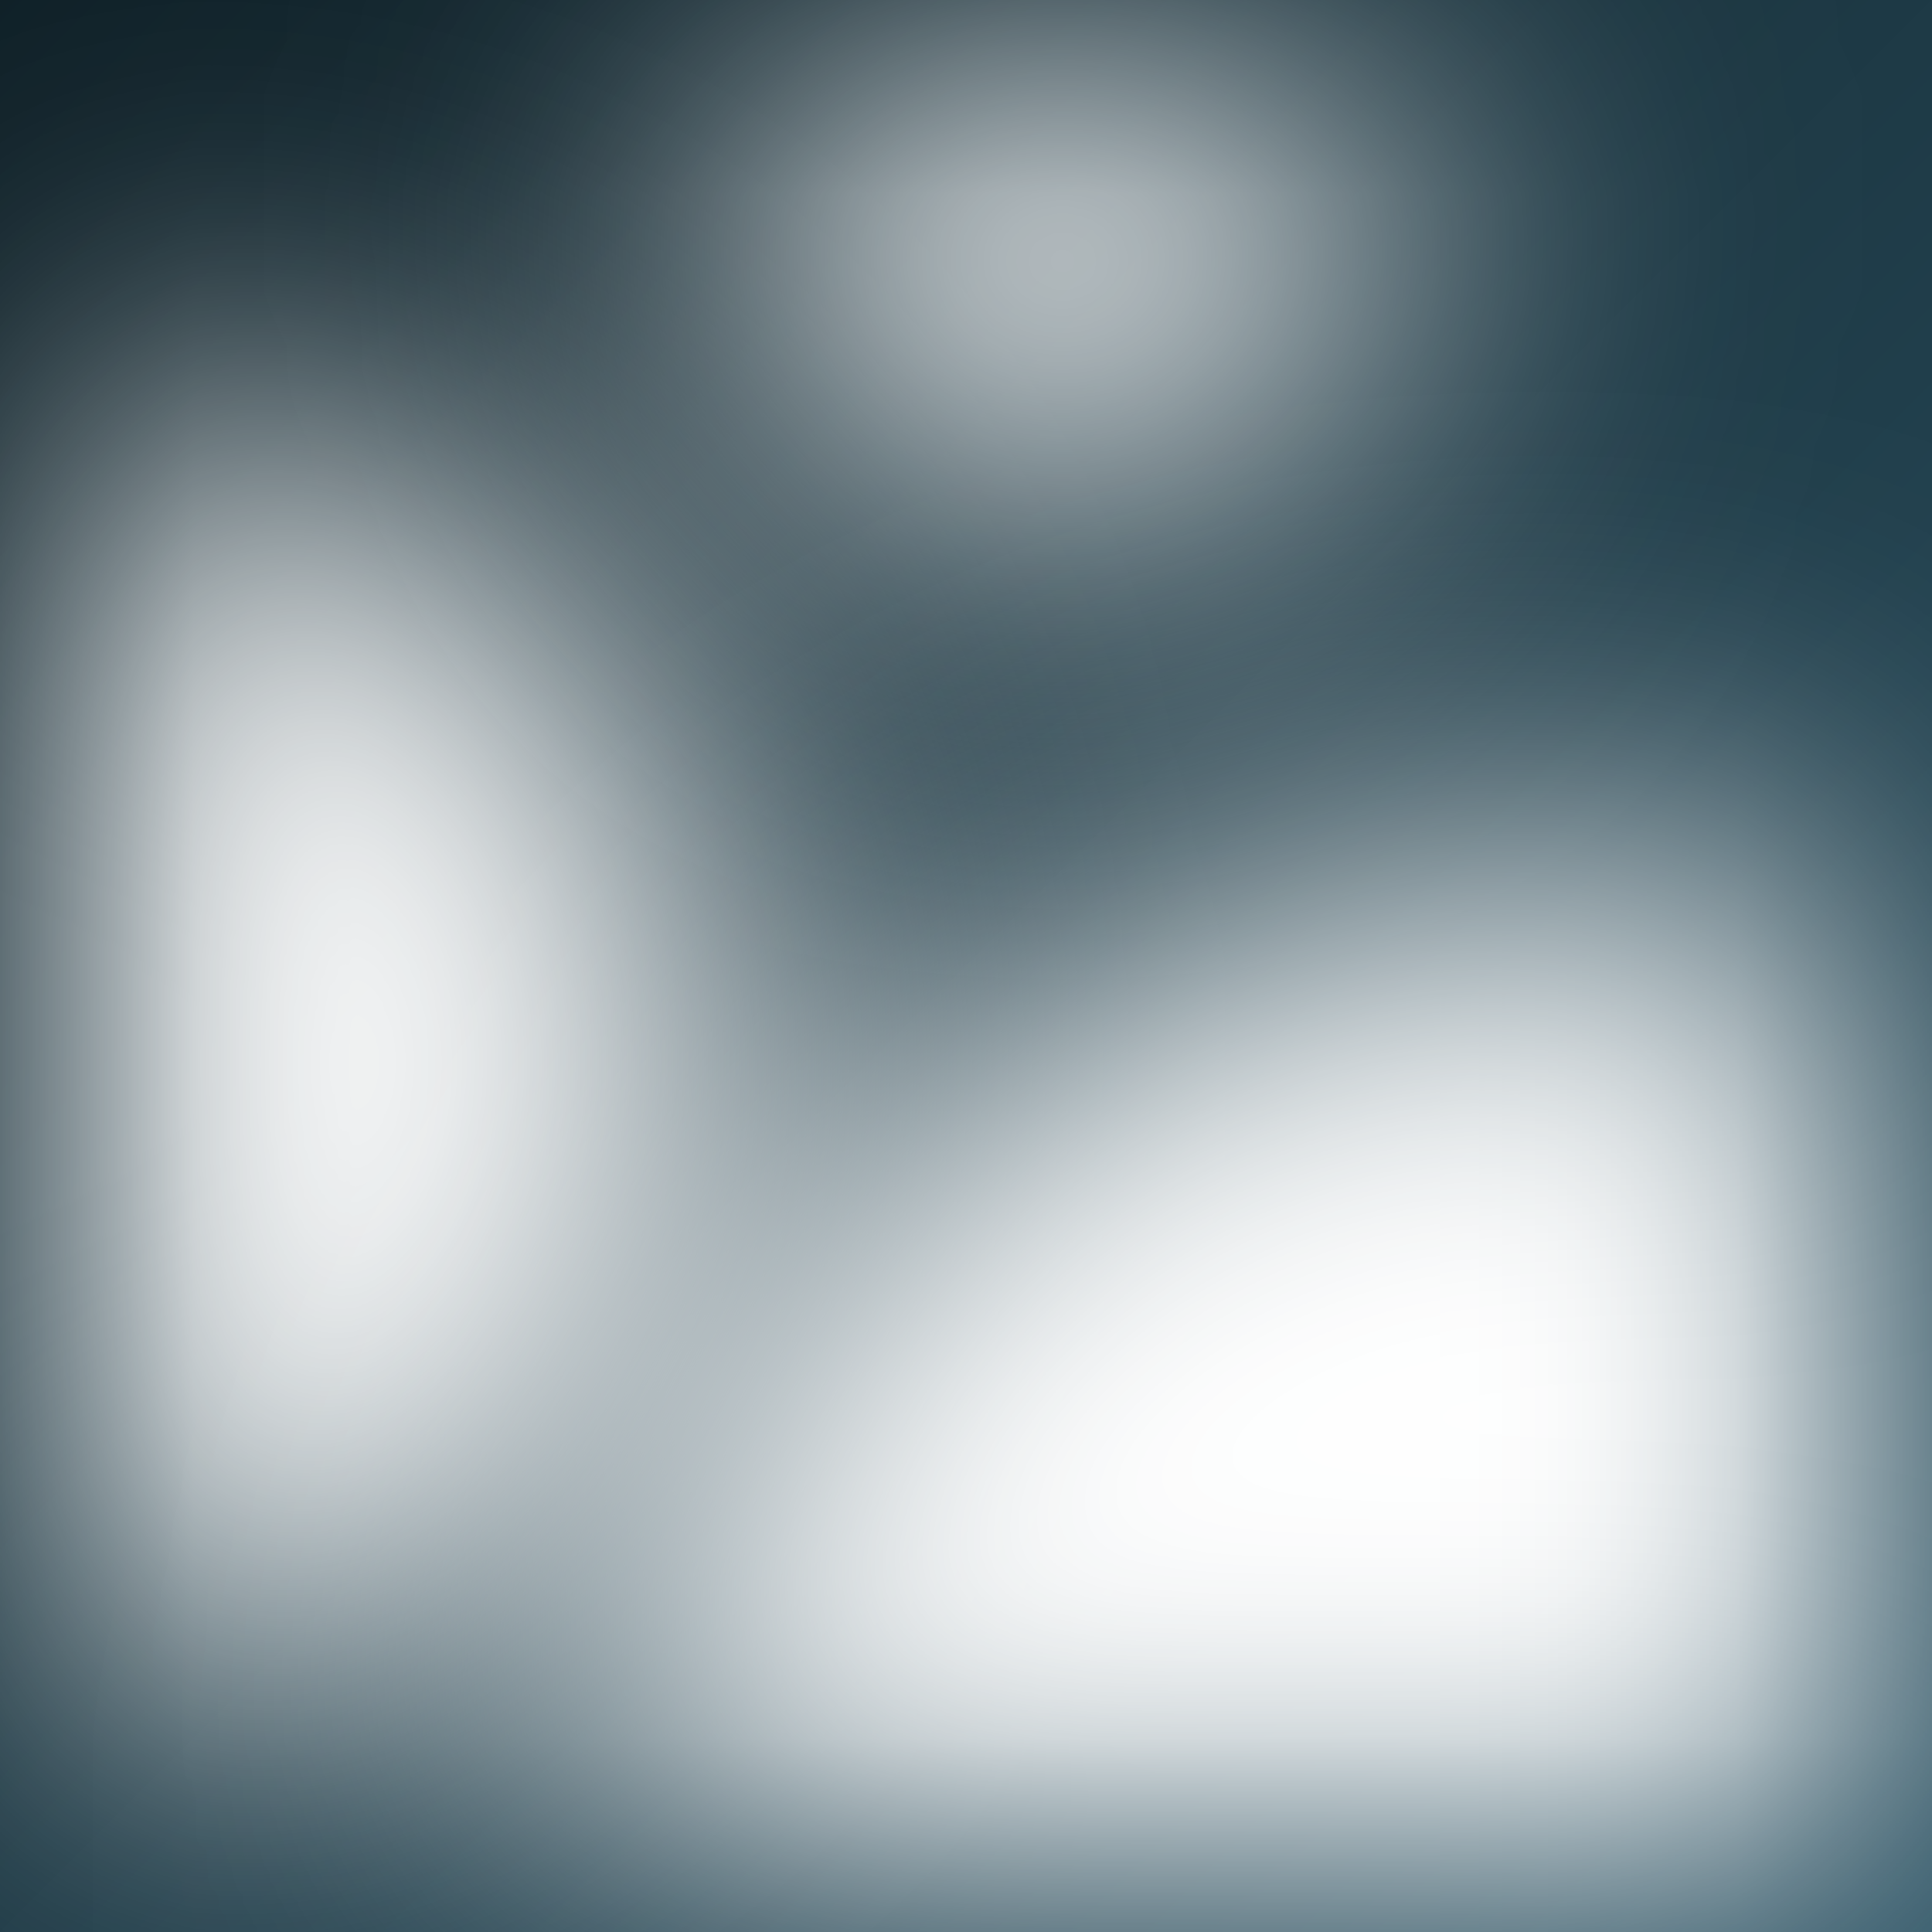
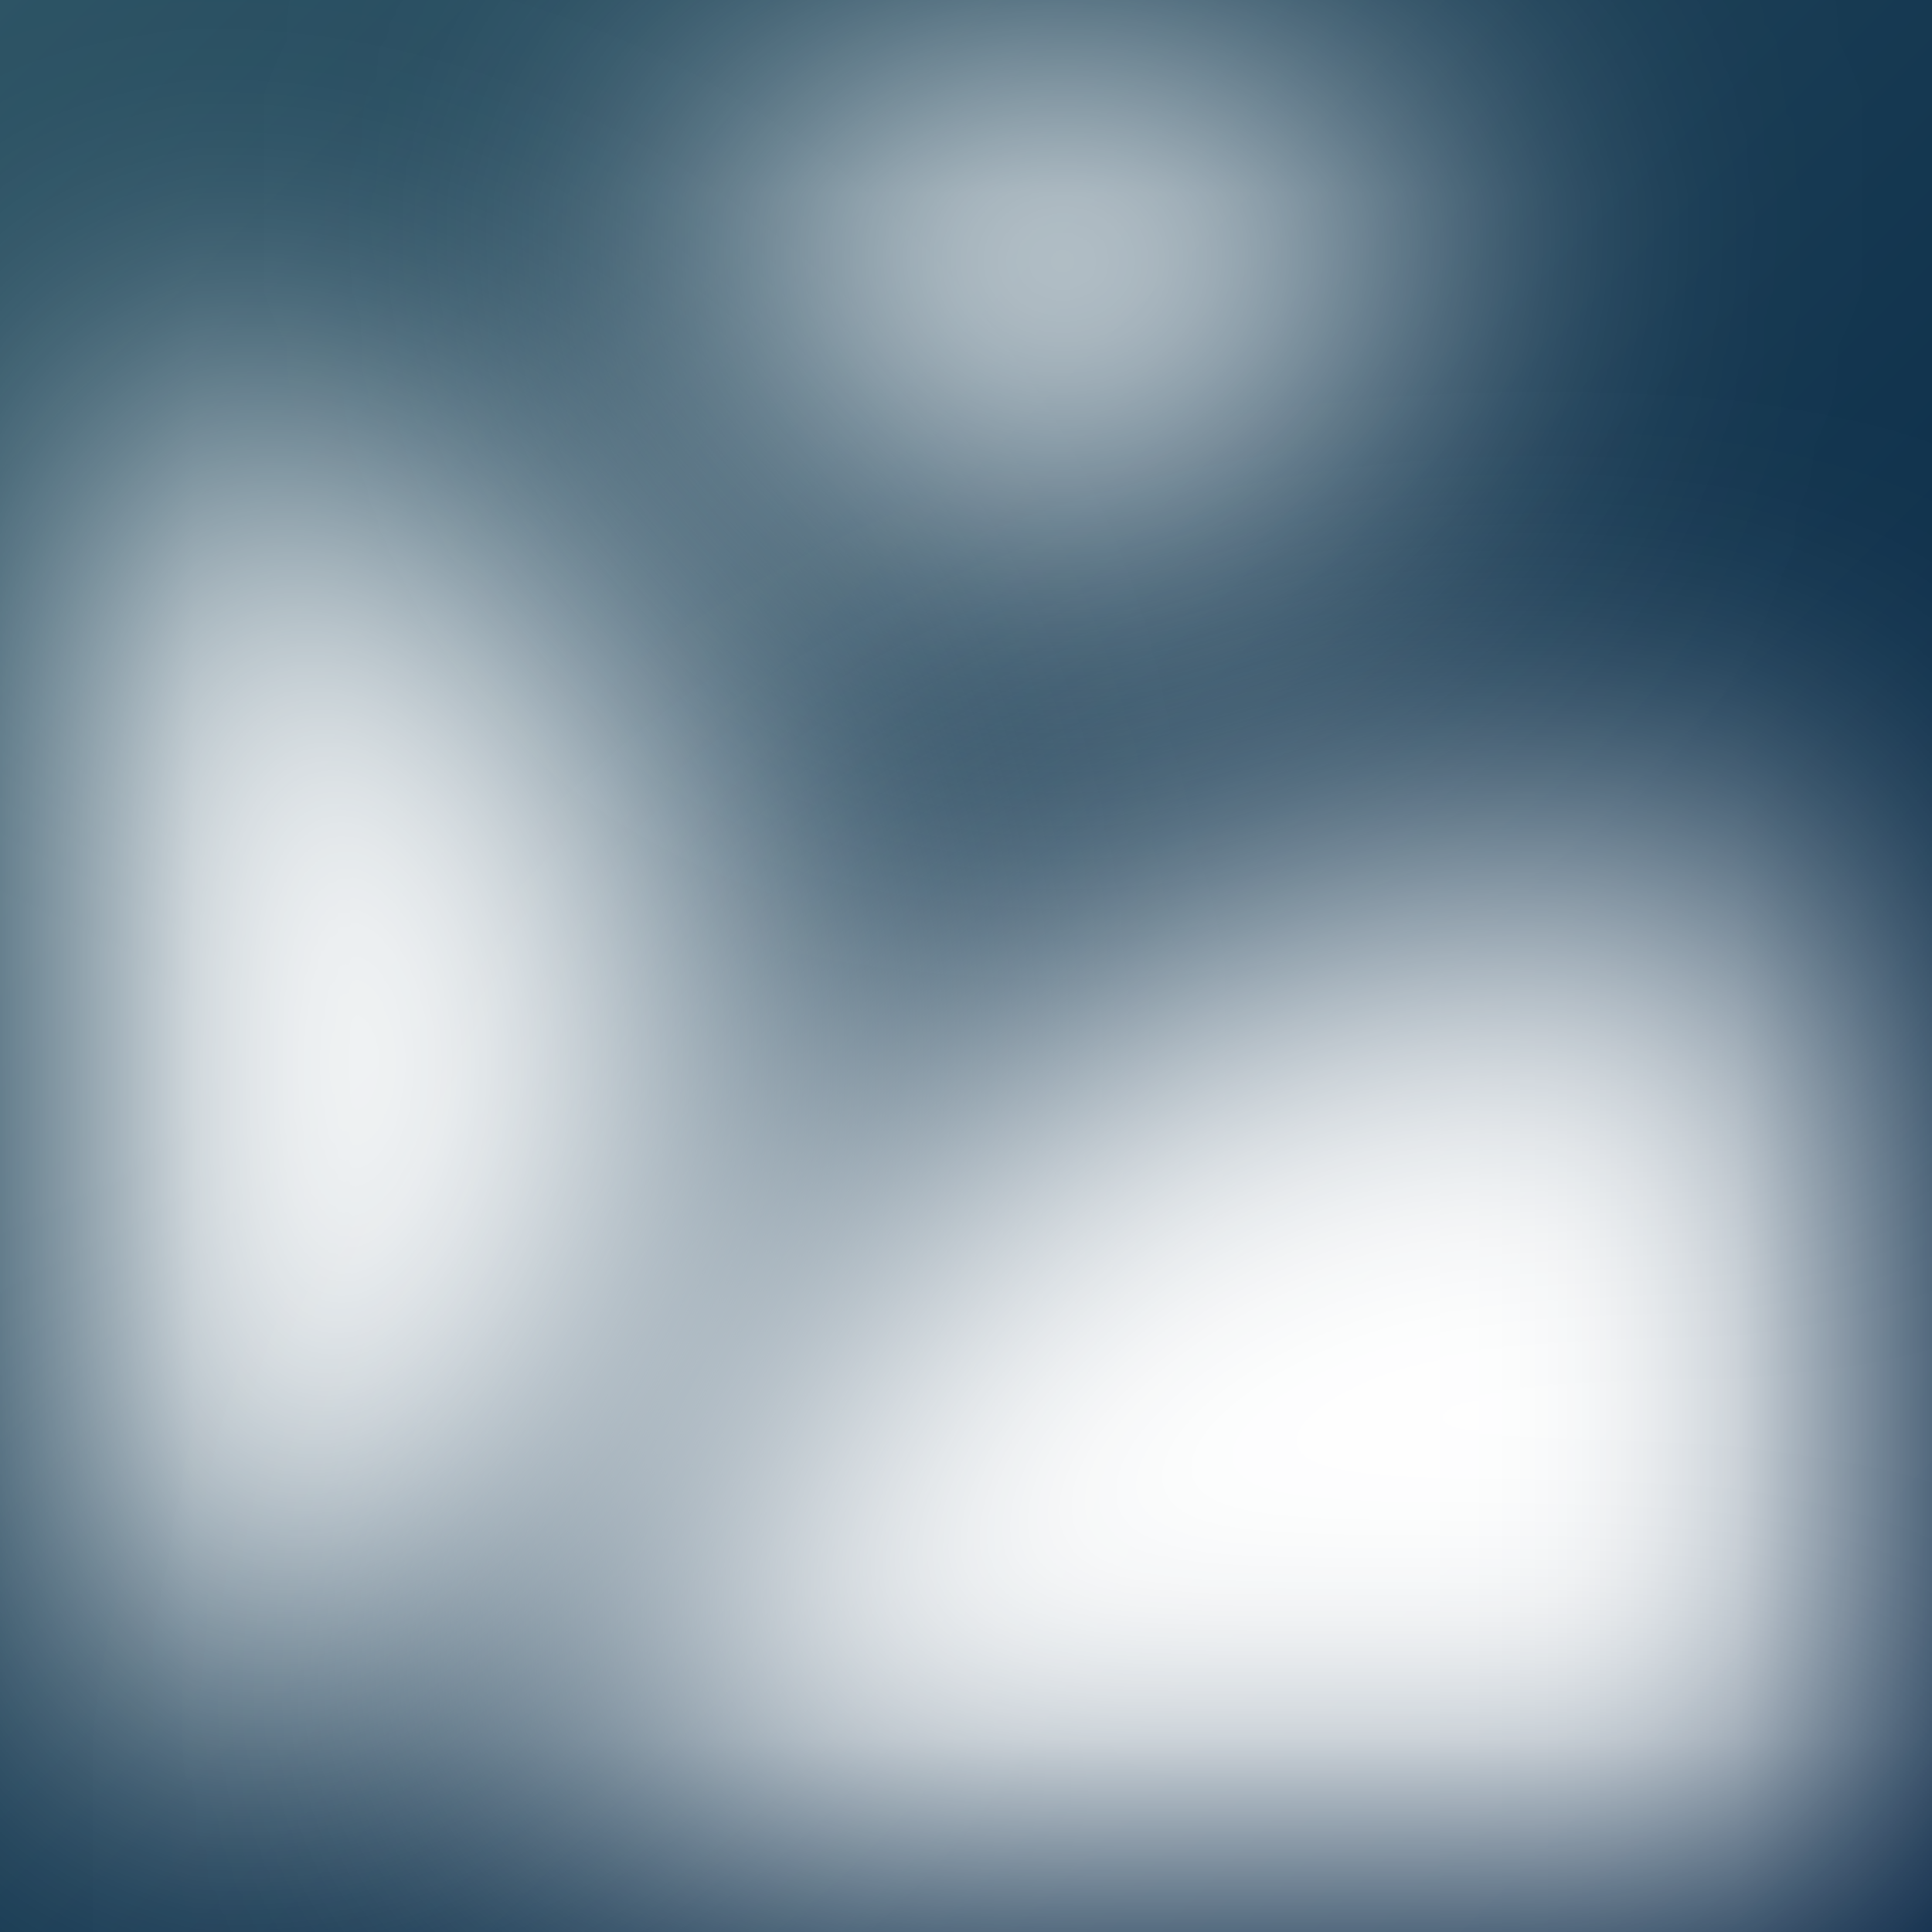
<svg xmlns="http://www.w3.org/2000/svg" width="100%" height="100%">
  <defs>
    <linearGradient id="gradient1" x1="0%" y1="0%" x2="100%" y2="100%">
-       <stop offset="0%" style="stop-color:#0f2027; stop-opacity:1" />
-       <stop offset="100%" style="stop-color:#2c5364; stop-opacity:1" />
+       <stop offset="0%" style="stop-color:#2c5364; stop-opacity:1" />
+       <stop offset="100%" style="stop-color:#001f3f; stop-opacity:1" />
    </linearGradient>
  </defs>
  <rect width="100%" height="100%" fill="url(#gradient1)" />
  <g class="dots">
    <circle class="dot" cx="12%" cy="15%" r="0" fill="#00ffcc" />
    <circle class="dot" cx="24%" cy="20%" r="0" fill="#00ffcc" />
    <circle class="dot" cx="32%" cy="30%" r="0" fill="#00ffcc" />
    <circle class="dot" cx="40%" cy="40%" r="0" fill="#00ffcc" />
    <circle class="dot" cx="39%" cy="55%" r="0" fill="#00ffcc" />
    <circle class="dot" cx="52%" cy="60%" r="0" fill="#00ffcc" />
    <circle class="dot" cx="54%" cy="45%" r="0" fill="#00ffcc" />
  </g>
  <g class="stars">
    <circle class="star" cx="5%" cy="55%" r="4" fill="#ffffff" />
    <circle class="star" cx="55%" cy="10%" r="2" fill="#ffffff" />
    <circle class="star" cx="80%" cy="95%" r="6" fill="#ffffff" />
  </g>
  <style>
    .dots {
    animation: moveDots 10s ease-in-out infinite;
    }

    .stars {
    animation: moveDots 16s ease-in-out infinite;
    }

    .dot {
    animation: appear 5s infinite alternate ease-in-out;
    filter: blur(8px); /* Reduced blur for a clearer look */
    }

    .star {
    animation: flicker 7s infinite alternate ease-in-out;
    filter: blur(2px);
    }

    @keyframes moveDots {
    0%, 100% {
    opacity: 0.6;
    }
    50% {
    opacity: 1;
    }
    }

    @keyframes appear {
    0%, 100% {
    r: 8;
    opacity: 0.6;
    }
    50% {
    r: 8;
    opacity: 1;
    }
    }

    @keyframes flicker {
    0%, 100% {
    opacity: 0;
    }
    50% {
    r: 2;
    opacity: 0.8;
    }
    }
  </style>
</svg>
